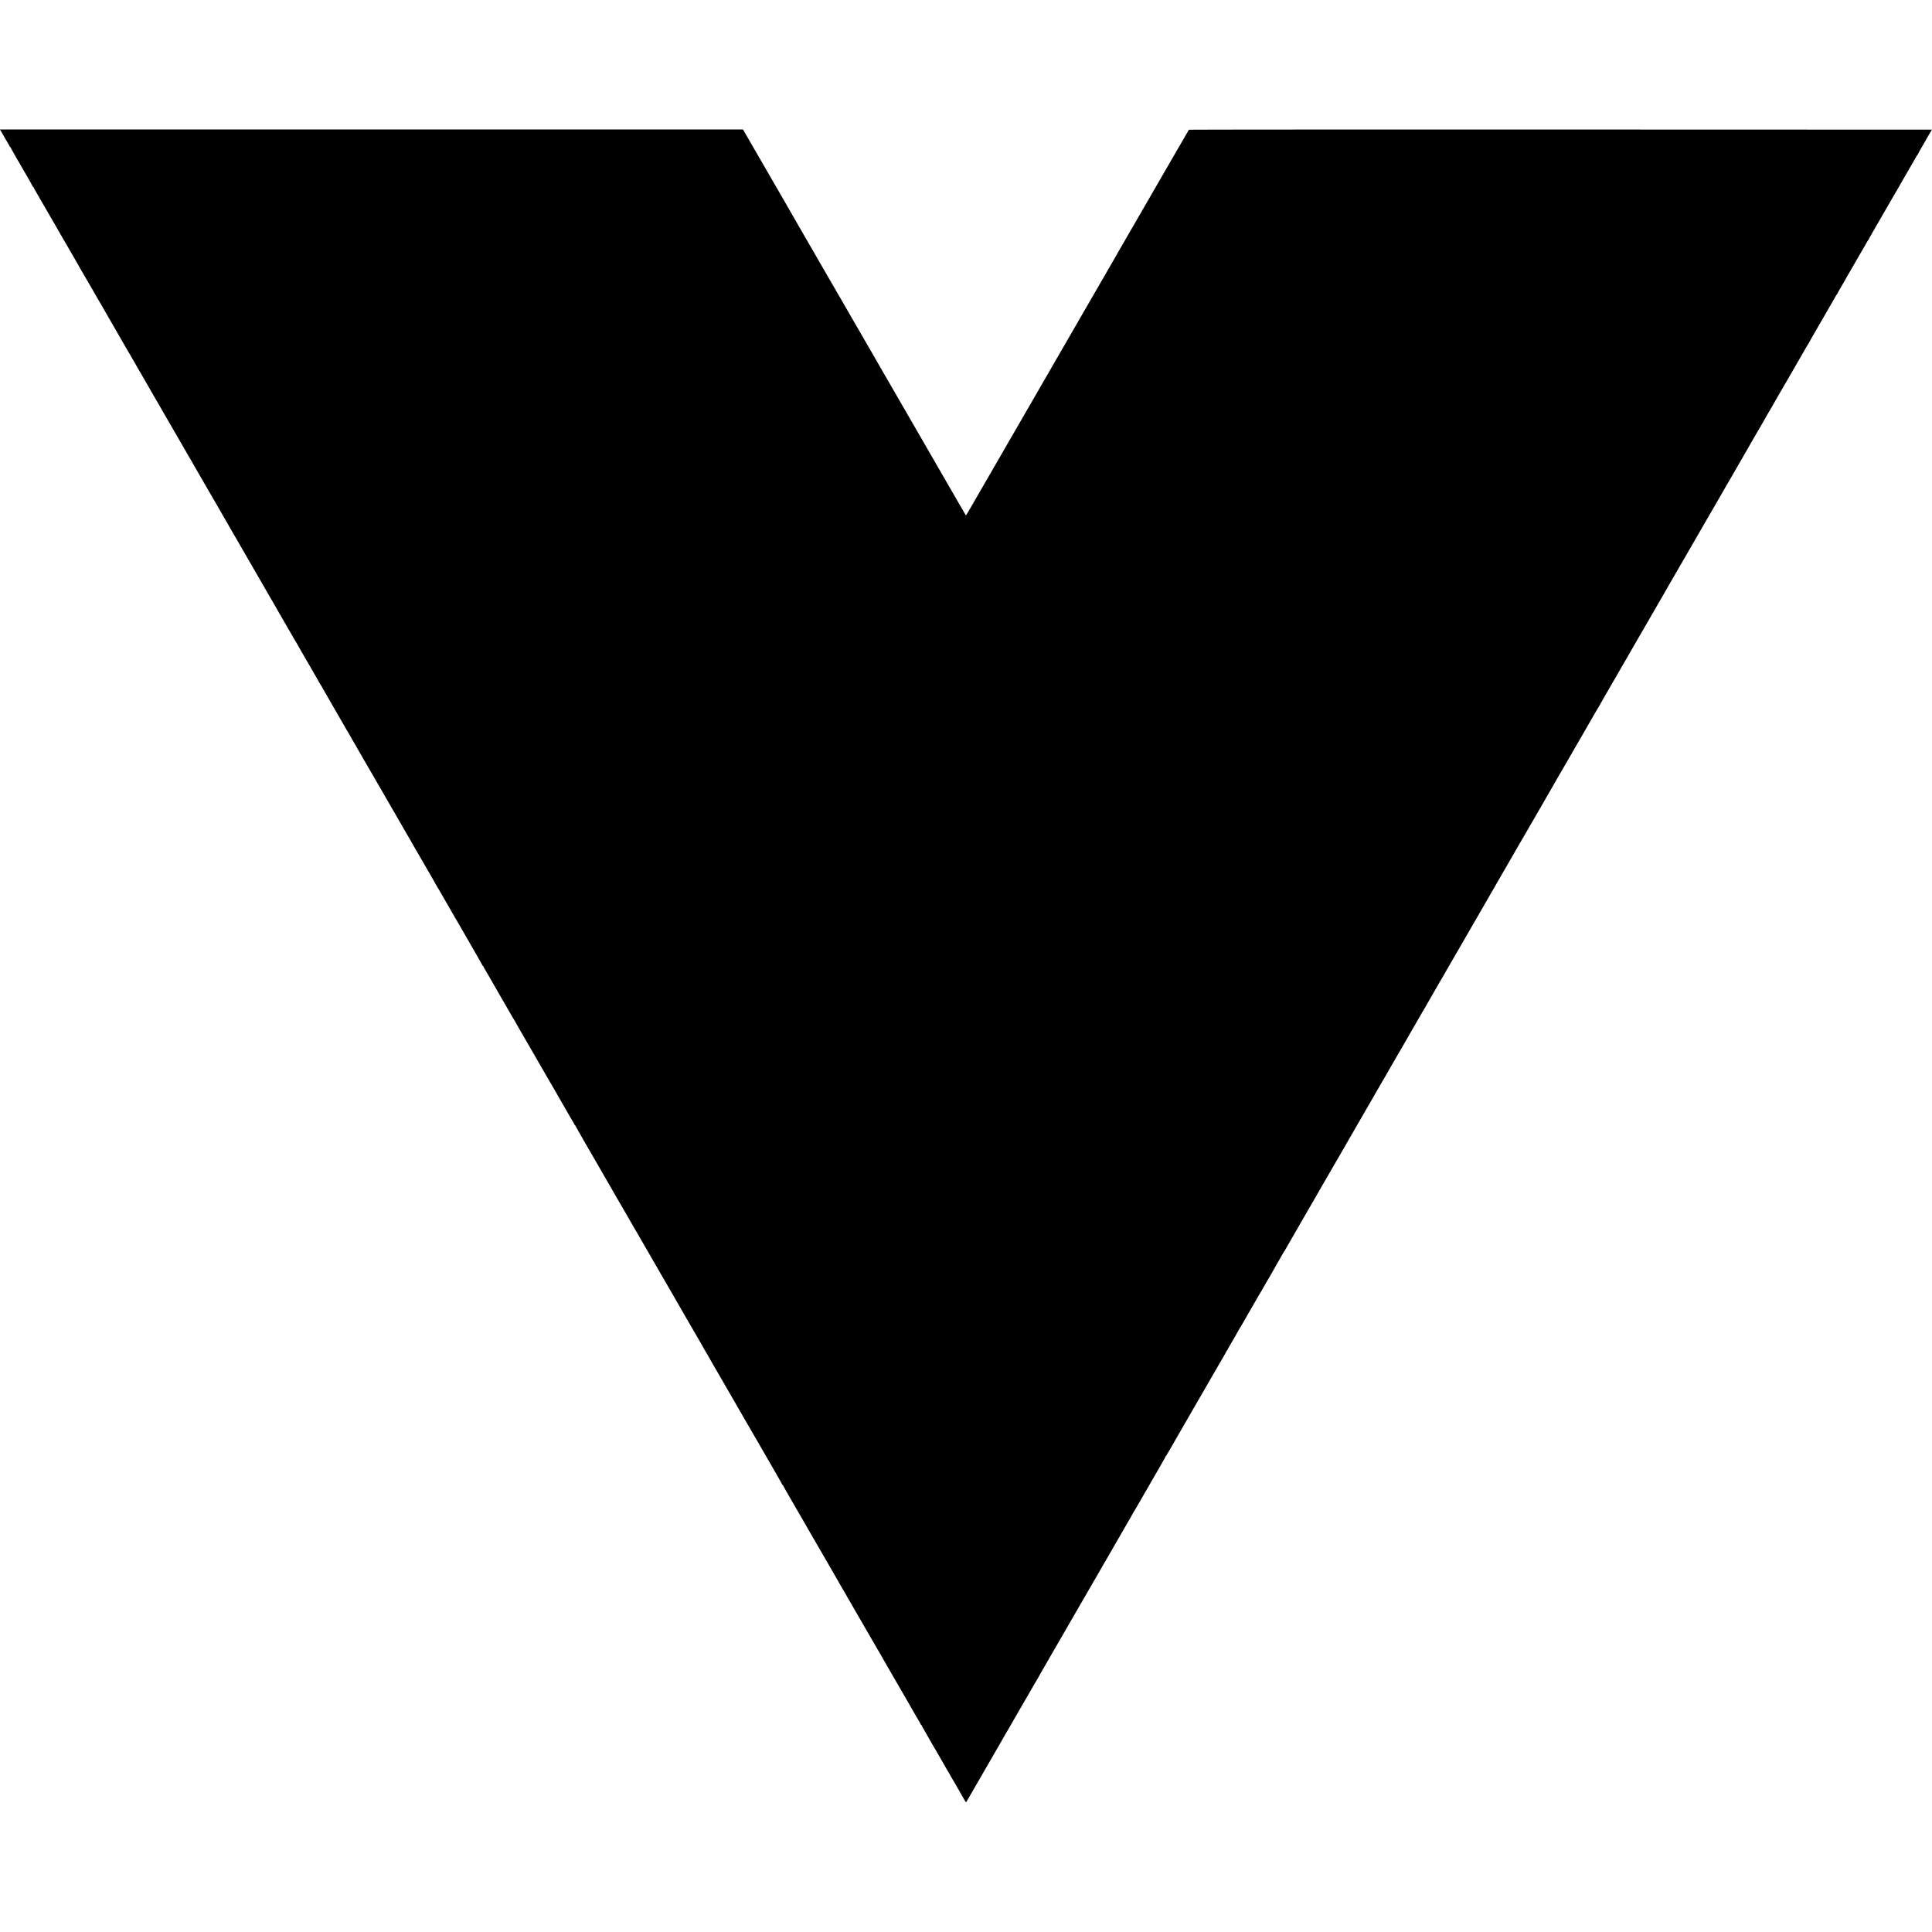
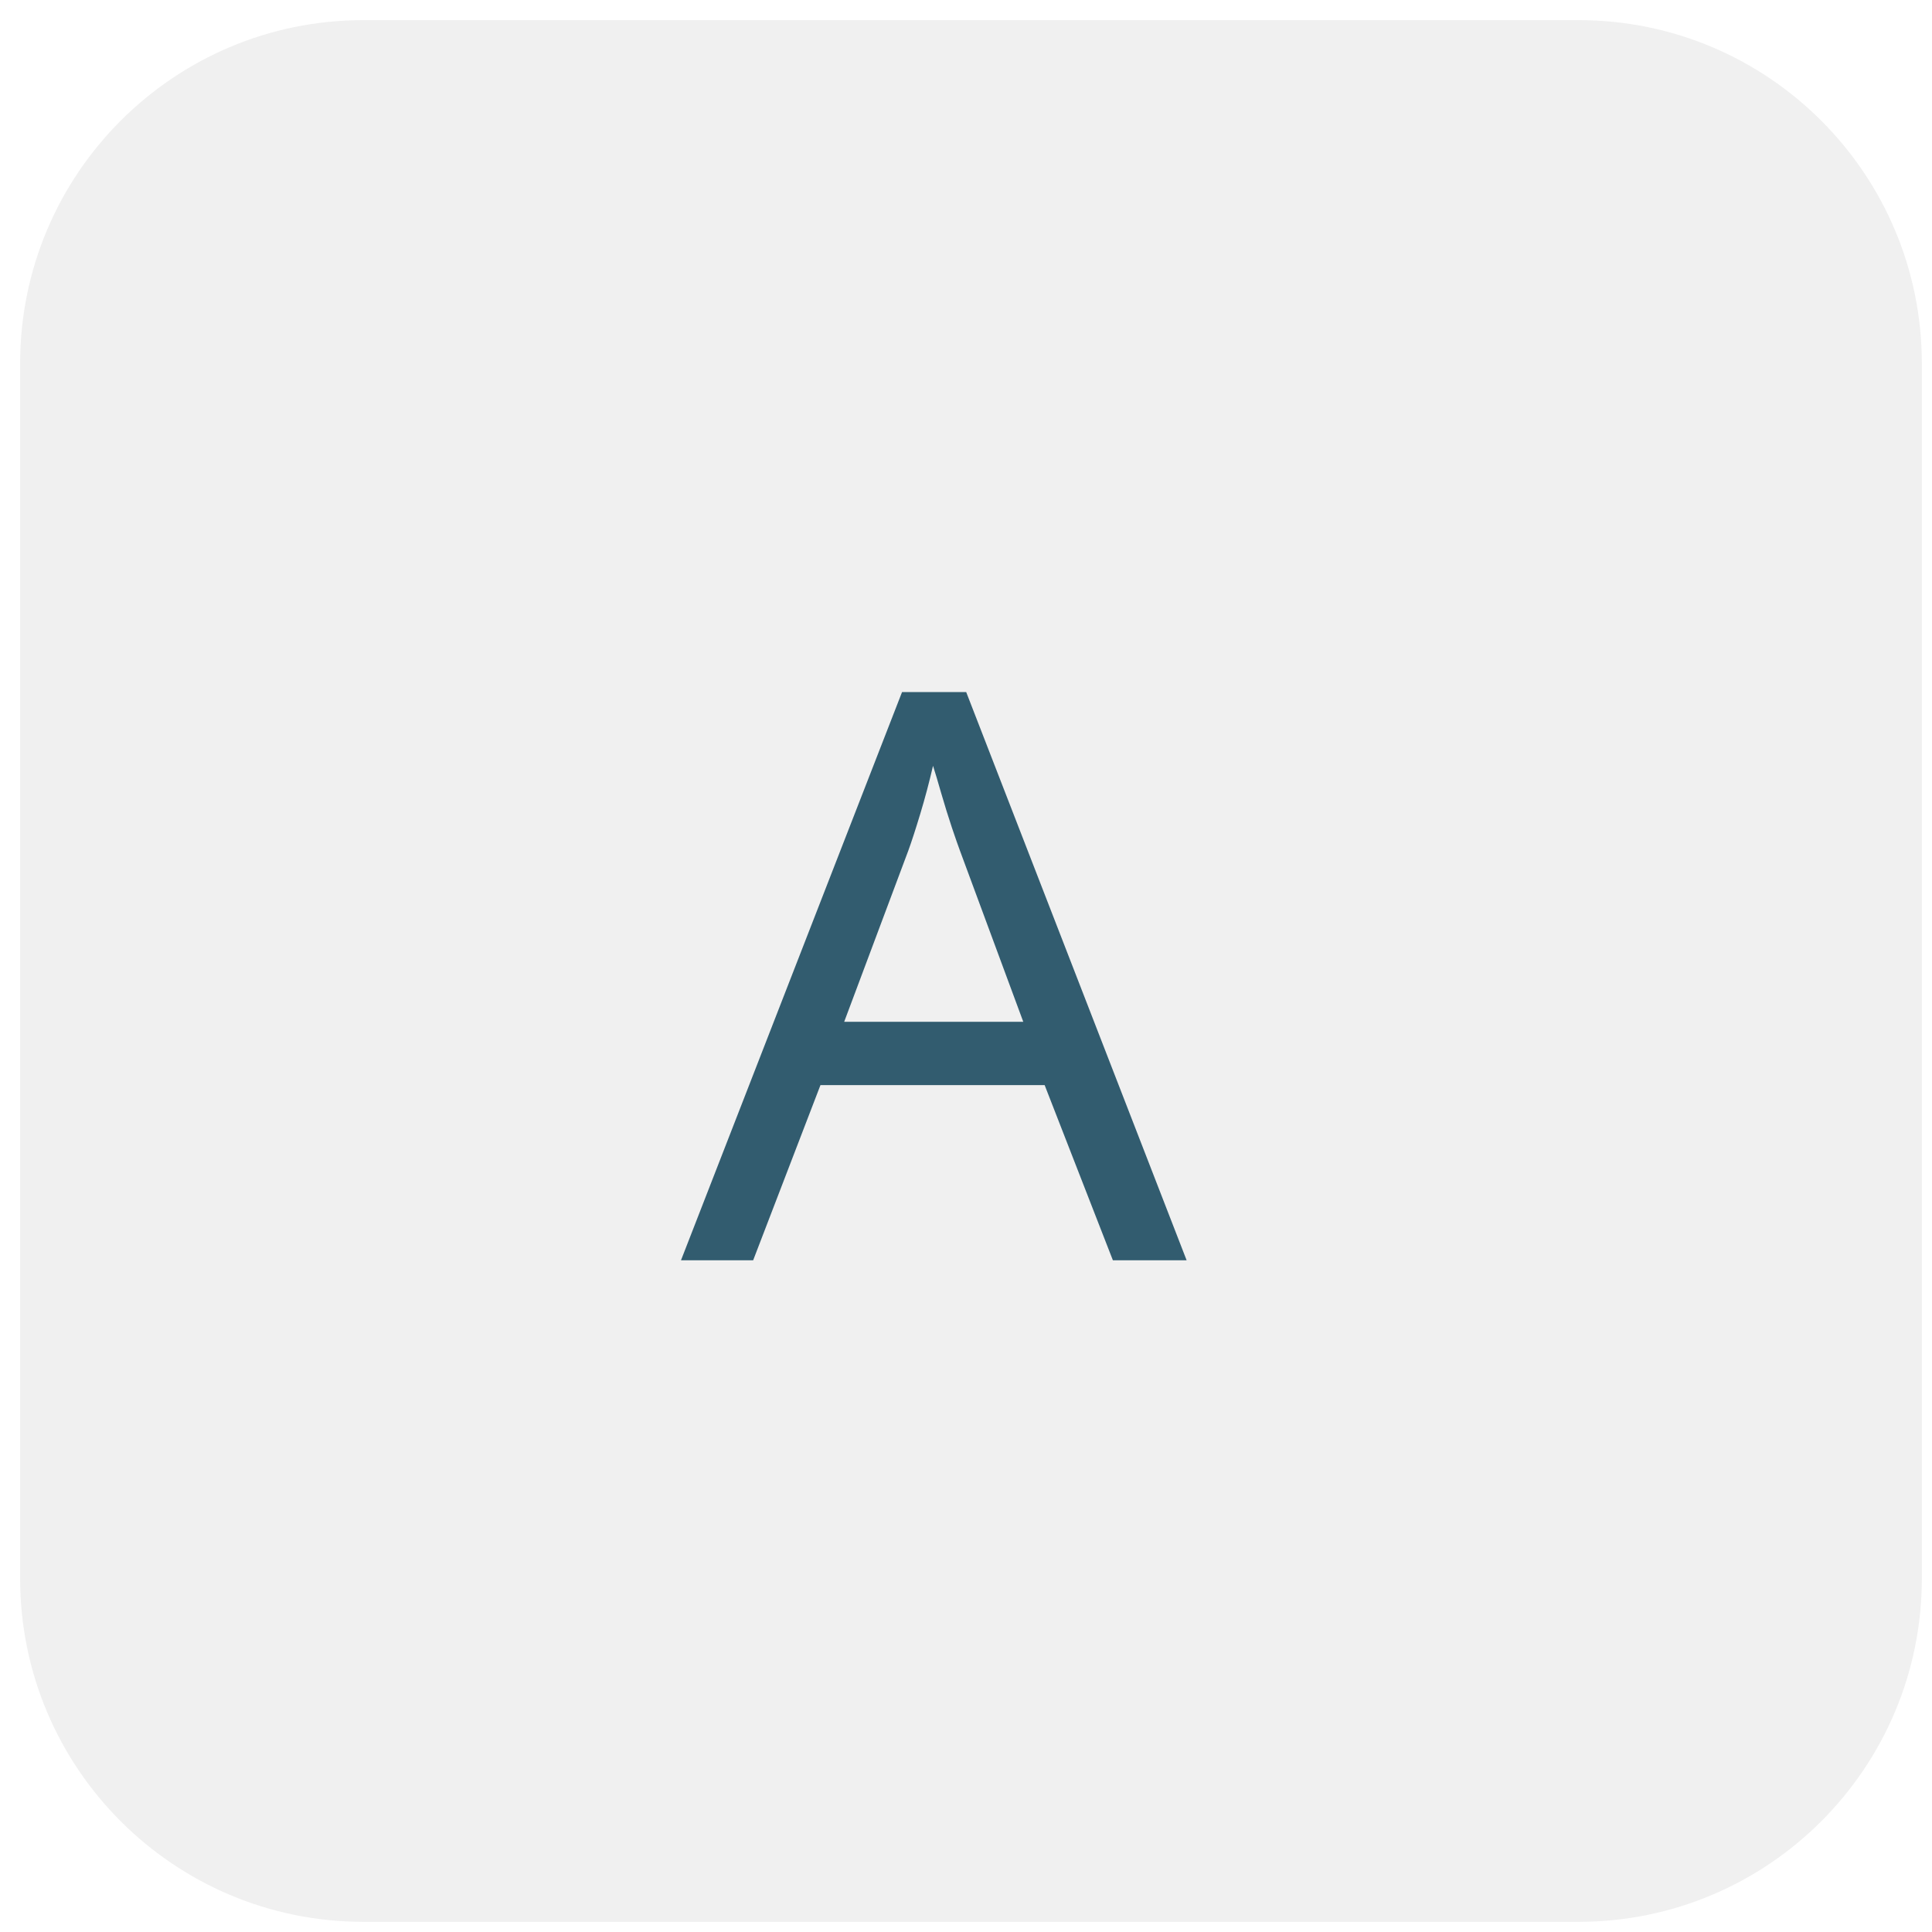
- <svg xmlns="http://www.w3.org/2000/svg" version="1.0" width="16pt" height="16pt" viewBox="0 0 16 16" preserveAspectRatio="xMidYMid meet">
-   <g transform="translate(0,16) scale(0.00032,-0.00032)" fill="#000000" stroke="none">
-     <path d="M18 46618 c45 -75 122 -207 122 -211 0 -2 25 -45 55 -95 30 -50 55 -96 55 -102 0 -5 5 -10 10 -10 6 0 10 -4 10 -9 0 -5 73 -135 161 -288 89 -153 173 -298 187 -323 14 -25 32 -57 41 -72 88 -149 187 -324 189 -335 2 -7 8 -13 13 -13 5 0 9 -4 9 -10 0 -5 46 -89 103 -187 175 -302 490 -846 507 -876 8 -16 20 -36 25 -45 28 -46 290 -498 339 -585 13 -23 74 -129 136 -236 61 -107 123 -215 137 -240 14 -25 29 -50 33 -56 5 -5 23 -37 40 -70 18 -33 38 -67 44 -75 11 -16 21 -33 63 -109 14 -25 29 -50 33 -56 4 -5 21 -35 38 -65 55 -100 261 -455 269 -465 4 -5 14 -21 20 -35 15 -29 41 -75 103 -180 24 -41 52 -88 60 -105 9 -16 57 -100 107 -185 112 -193 362 -626 380 -660 8 -14 23 -38 33 -55 11 -16 23 -37 27 -45 4 -8 26 -46 48 -85 23 -38 53 -90 67 -115 46 -81 64 -113 178 -310 62 -107 121 -210 132 -227 37 -67 56 -99 85 -148 16 -27 32 -57 36 -65 4 -8 15 -27 25 -42 9 -15 53 -89 96 -165 44 -76 177 -307 296 -513 120 -206 268 -463 330 -570 131 -227 117 -203 200 -348 36 -62 73 -125 82 -140 10 -15 21 -34 25 -42 4 -8 20 -37 36 -65 17 -27 38 -65 48 -82 49 -85 64 -111 87 -153 13 -25 28 -49 32 -55 4 -5 78 -134 165 -285 87 -151 166 -288 176 -305 10 -16 26 -43 35 -59 9 -17 125 -217 257 -445 132 -229 253 -441 270 -471 17 -30 45 -79 64 -108 18 -29 33 -54 33 -57 0 -2 20 -37 44 -77 24 -40 123 -212 221 -383 97 -170 190 -330 205 -355 16 -25 39 -65 53 -90 13 -25 81 -144 152 -265 70 -121 137 -238 150 -260 12 -22 37 -65 55 -95 18 -30 43 -73 55 -95 12 -22 48 -85 80 -140 77 -132 163 -280 190 -330 13 -22 71 -123 130 -225 59 -102 116 -199 126 -217 10 -17 29 -50 43 -72 15 -22 26 -43 26 -45 0 -2 27 -50 60 -106 33 -56 60 -103 60 -105 0 -2 55 -98 90 -155 8 -14 182 -316 239 -414 13 -22 45 -79 72 -124 27 -46 49 -86 49 -89 0 -2 14 -24 30 -48 16 -24 30 -46 30 -49 0 -5 74 -135 100 -176 5 -8 24 -42 43 -75 50 -88 58 -101 262 -455 104 -179 199 -345 213 -370 14 -25 28 -49 32 -55 4 -5 17 -26 28 -45 10 -19 62 -109 114 -200 114 -197 133 -230 170 -295 16 -27 33 -57 38 -65 17 -28 96 -165 103 -180 4 -8 16 -28 26 -45 10 -16 77 -131 148 -255 72 -124 181 -313 243 -420 62 -107 121 -209 131 -227 35 -62 323 -560 392 -678 38 -66 83 -145 100 -175 16 -30 33 -59 37 -65 4 -5 17 -27 29 -47 34 -61 56 -100 90 -156 17 -29 31 -55 31 -57 0 -2 17 -32 39 -67 21 -35 134 -229 251 -433 117 -203 235 -407 261 -451 27 -45 49 -85 49 -88 0 -4 8 -19 19 -34 15 -21 200 -341 309 -533 10 -19 33 -58 51 -87 17 -29 31 -54 31 -56 0 -2 25 -44 55 -94 30 -50 55 -95 55 -98 0 -4 6 -15 14 -23 7 -9 27 -41 43 -71 17 -30 170 -297 342 -594 171 -296 311 -542 311 -547 0 -5 5 -9 10 -9 6 0 10 -4 10 -10 0 -5 22 -47 49 -92 27 -46 58 -99 68 -118 24 -43 81 -140 93 -160 5 -8 66 -114 135 -235 69 -121 130 -227 135 -235 12 -21 259 -447 283 -490 10 -19 28 -47 38 -62 11 -14 19 -29 19 -32 0 -3 37 -69 83 -148 99 -170 305 -526 337 -583 13 -22 31 -53 41 -70 11 -16 22 -37 26 -45 7 -14 82 -146 103 -180 14 -24 181 -311 205 -355 13 -22 46 -80 75 -130 29 -49 64 -110 78 -135 14 -25 51 -88 82 -140 31 -52 59 -102 63 -110 4 -8 18 -33 31 -55 205 -353 284 -489 309 -535 17 -30 45 -78 62 -106 18 -28 36 -60 39 -72 4 -12 12 -22 17 -22 5 0 9 -4 9 -10 0 -5 109 -197 241 -427 133 -230 250 -431 259 -448 51 -90 222 -385 280 -485 37 -63 78 -135 92 -160 14 -25 67 -117 118 -205 51 -88 101 -175 111 -193 34 -58 55 -95 149 -257 51 -88 101 -173 110 -190 9 -16 76 -131 147 -255 72 -124 140 -241 151 -260 61 -108 281 -489 355 -615 38 -66 77 -133 87 -150 35 -63 91 -161 100 -175 14 -23 99 -169 128 -220 54 -97 135 -235 142 -245 4 -5 20 -32 35 -60 26 -48 238 -416 276 -480 10 -16 26 -46 37 -65 30 -53 382 -661 403 -695 10 -16 22 -37 26 -45 4 -8 26 -48 50 -88 24 -41 43 -75 43 -77 0 -2 22 -40 50 -85 27 -45 50 -84 50 -86 0 -3 38 -69 83 -147 84 -142 302 -520 340 -587 10 -19 34 -60 52 -90 18 -30 44 -75 57 -100 14 -25 45 -79 70 -120 25 -41 56 -96 70 -121 14 -25 77 -133 138 -240 62 -107 122 -210 132 -229 25 -43 310 -535 337 -581 11 -19 26 -45 34 -59 17 -32 238 -414 266 -460 11 -19 24 -41 28 -49 3 -7 75 -133 160 -278 84 -146 153 -269 153 -274 0 -5 5 -9 10 -9 6 0 10 -4 10 -10 0 -5 82 -150 181 -322 182 -314 201 -346 240 -415 12 -21 80 -139 152 -263 71 -124 141 -245 155 -270 14 -25 28 -49 32 -55 6 -8 145 -248 220 -380 37 -66 209 -362 229 -395 11 -19 24 -42 28 -49 4 -8 67 -118 140 -243 73 -125 133 -230 133 -233 0 -2 15 -28 33 -57 19 -29 47 -78 64 -108 17 -30 53 -93 79 -139 53 -90 82 -141 157 -272 82 -142 115 -199 381 -659 142 -245 268 -463 281 -485 12 -22 71 -125 132 -230 60 -104 172 -298 248 -430 76 -132 146 -253 156 -270 11 -16 22 -36 26 -44 3 -8 30 -54 60 -103 29 -49 53 -91 53 -93 0 -3 18 -34 40 -70 22 -36 40 -67 40 -69 0 -2 37 -66 81 -142 45 -77 98 -168 119 -204 20 -36 47 -81 58 -100 12 -19 27 -47 33 -62 6 -16 15 -28 20 -28 5 0 9 -4 9 -9 0 -6 63 -118 140 -251 77 -133 140 -243 140 -245 0 -2 18 -33 41 -70 22 -37 49 -83 60 -101 10 -19 29 -51 40 -71 25 -45 109 -189 126 -218 7 -11 17 -29 22 -40 6 -11 22 -38 35 -60 14 -22 37 -62 52 -90 14 -27 35 -62 45 -77 11 -14 19 -29 19 -32 0 -3 18 -35 40 -71 22 -36 40 -67 40 -69 0 -2 19 -35 42 -72 23 -38 55 -94 72 -124 26 -47 139 -244 171 -298 6 -9 21 -36 34 -60 28 -48 37 -51 51 -19 6 12 19 36 29 52 10 17 27 46 38 65 11 19 104 181 208 360 103 179 199 345 213 370 14 25 42 74 64 109 21 34 38 65 38 67 0 2 18 33 40 69 22 36 40 67 40 69 0 3 177 310 199 346 16 26 136 234 140 244 2 5 25 44 52 88 27 44 49 81 49 84 0 2 18 34 40 70 22 36 40 67 40 69 0 2 20 36 43 77 35 58 169 289 297 513 9 17 50 86 90 155 40 69 86 150 103 180 16 30 35 62 41 70 6 8 16 24 22 35 35 64 72 129 167 293 59 100 116 199 127 220 11 20 30 53 41 72 43 72 1070 1850 1121 1940 14 25 65 113 113 195 48 83 96 166 107 185 10 19 28 50 38 68 11 18 73 124 137 235 64 111 175 303 246 427 71 124 173 299 225 390 52 91 116 202 143 248 27 45 49 85 49 89 0 4 6 14 14 22 7 9 28 43 46 76 26 47 251 436 378 655 11 19 29 51 40 70 11 19 101 176 201 348 99 172 181 317 181 323 0 5 5 9 10 9 6 0 10 5 10 11 0 6 8 23 18 37 11 15 32 52 49 82 16 30 130 228 253 440 122 212 234 405 248 430 13 25 39 70 57 100 39 65 69 117 130 225 25 44 50 87 55 95 12 19 78 134 220 380 61 107 129 224 150 260 161 277 222 382 246 425 15 28 47 83 71 123 24 41 43 78 43 83 0 5 4 9 8 9 4 0 13 12 19 28 7 15 23 45 36 67 66 110 277 478 277 483 0 3 6 13 14 21 7 9 27 41 43 71 17 30 45 80 63 110 34 57 375 649 394 685 6 11 16 27 22 35 6 8 26 42 44 75 18 33 41 74 51 90 10 17 24 41 32 55 54 97 72 128 88 152 11 14 19 28 19 30 0 3 79 141 175 308 96 167 175 305 175 308 0 3 6 13 14 21 7 9 26 39 41 66 33 60 276 483 338 587 24 40 46 80 50 88 4 8 13 24 20 35 14 23 95 163 125 215 11 19 52 91 92 160 40 69 80 139 90 155 9 17 103 179 207 360 105 182 200 346 211 365 103 181 463 802 489 845 7 11 15 27 19 35 4 8 29 51 55 95 64 110 828 1433 848 1470 9 17 24 41 33 55 9 14 29 48 45 77 15 28 52 93 82 145 30 51 62 107 71 123 17 30 231 398 400 690 51 88 103 179 115 202 12 23 26 48 32 55 6 7 24 38 40 68 17 30 61 107 98 170 37 63 84 144 103 180 19 36 41 72 48 81 8 8 14 18 14 21 0 4 27 51 59 106 32 55 72 124 89 154 16 29 71 125 122 213 51 88 104 180 118 205 13 25 28 50 32 55 4 6 17 26 28 45 11 19 45 80 77 135 31 55 66 116 77 135 11 19 88 152 171 295 401 694 620 1072 650 1125 11 19 87 152 170 295 83 143 158 273 166 288 9 16 21 36 26 45 6 9 31 52 55 96 25 43 54 94 66 115 11 20 95 164 186 321 91 157 173 299 182 315 9 17 26 46 37 65 12 19 66 114 121 210 56 96 108 186 117 200 8 14 24 40 34 59 24 45 383 664 412 713 5 9 17 29 26 45 15 28 120 210 241 419 36 61 68 117 72 125 4 8 12 23 19 34 35 57 245 420 262 453 11 20 35 61 53 90 17 29 32 54 32 56 0 3 28 51 62 108 33 57 70 119 80 138 10 19 23 42 28 50 5 8 32 53 59 100 27 47 149 258 271 470 122 212 234 405 248 430 30 53 62 108 80 135 6 11 15 27 19 35 4 8 85 150 181 315 96 165 187 323 202 350 31 56 116 202 130 225 5 8 25 42 43 75 19 33 92 159 162 280 149 257 157 271 202 350 19 33 38 67 43 75 9 14 228 392 275 475 12 22 55 96 95 165 40 69 80 139 90 155 24 42 202 350 221 383 9 15 27 47 41 72 14 25 75 131 136 236 61 106 121 210 134 232 99 172 271 470 279 482 5 8 23 40 40 70 18 30 81 141 142 245 60 105 121 210 135 235 14 25 71 124 127 220 56 96 143 247 194 335 51 88 96 167 102 175 14 24 180 311 204 355 23 43 340 590 356 615 5 8 50 87 101 175 171 301 517 898 582 1008 25 43 46 81 46 83 0 2 12 23 27 47 14 23 40 67 56 97 16 30 35 62 42 70 7 8 15 22 18 30 4 8 20 38 37 65 16 28 33 57 37 65 6 12 111 196 143 250 5 8 55 95 112 193 57 98 113 195 126 215 12 20 27 46 32 57 6 11 14 27 20 35 5 8 76 130 156 270 80 140 165 287 187 325 23 39 52 90 66 115 13 25 30 52 37 61 8 8 14 18 14 21 0 4 41 77 92 165 50 87 175 302 276 478 101 176 208 360 236 408 28 49 67 117 86 152 19 35 41 70 48 77 6 6 12 15 12 19 0 7 124 224 167 291 12 21 23 40 23 42 0 2 21 40 46 83 26 43 55 92 64 109 54 95 327 568 354 614 19 30 45 75 59 100 71 128 82 145 89 148 4 2 8 8 8 13 0 5 42 82 94 172 311 538 496 858 518 897 14 25 40 70 58 100 18 30 42 71 53 90 10 19 79 139 152 265 73 127 142 246 153 265 10 19 43 76 72 125 29 50 63 108 75 130 65 116 80 140 87 143 4 2 8 8 8 12 0 8 114 212 140 250 6 8 14 24 20 35 5 11 54 97 108 190 l100 170 -9611 3 c-5286 1 -9614 -1 -9618 -5 -5 -6 -419 -719 -619 -1068 -89 -155 -267 -463 -323 -560 -38 -66 -81 -140 -95 -165 -31 -56 -263 -457 -526 -910 -110 -190 -224 -388 -254 -440 -29 -52 -61 -109 -71 -125 -23 -39 -243 -420 -268 -465 -11 -19 -204 -352 -428 -740 -224 -388 -477 -826 -563 -975 -85 -148 -185 -322 -222 -385 -37 -63 -120 -207 -185 -320 -65 -113 -177 -306 -248 -430 -72 -124 -172 -297 -222 -385 -51 -88 -142 -245 -202 -350 -131 -226 -247 -427 -408 -705 -65 -113 -249 -432 -410 -710 -160 -278 -388 -673 -506 -877 -118 -205 -216 -373 -219 -373 -3 0 -52 82 -109 183 -58 100 -144 250 -192 332 -95 164 -402 696 -647 1120 -85 149 -228 396 -317 550 -212 365 -982 1700 -1008 1745 -10 19 -43 76 -72 125 -29 50 -64 110 -77 135 -14 25 -63 110 -110 190 -47 80 -96 165 -110 190 -14 25 -99 171 -188 325 -89 154 -174 300 -188 325 -13 25 -64 113 -112 195 -48 83 -140 242 -205 355 -65 113 -183 317 -263 454 -79 137 -152 264 -163 282 -50 89 -335 583 -354 614 -12 19 -34 58 -50 85 -15 28 -129 226 -253 440 -124 215 -235 408 -247 430 -12 22 -69 121 -127 220 -58 99 -226 389 -373 645 -148 256 -324 561 -392 678 -67 117 -134 232 -147 255 -13 23 -33 59 -46 80 l-22 37 -9615 0 -9615 0 20 -32z" />
+ <svg xmlns="http://www.w3.org/2000/svg" width="192px" height="192px" viewBox="0 0 192 192" version="1.1">
+   <g id="$$PWA$$" stroke="none" stroke-width="1" fill="none" fill-rule="evenodd">
+     <g id="Group" transform="translate(2, 2)">
+       <rect id="Rectangle" fill="#F0F0F0" x="0" y="0" width="188.99" height="188.99" rx="34.123" />
+       <text id="A" font-family="Montserrat-Medium, Montserrat" font-size="78.746" font-weight="400" fill="#325C6F">
+         <tspan x="65.674" y="123.247">A</tspan>
+       </text>
+     </g>
  </g>
</svg>
